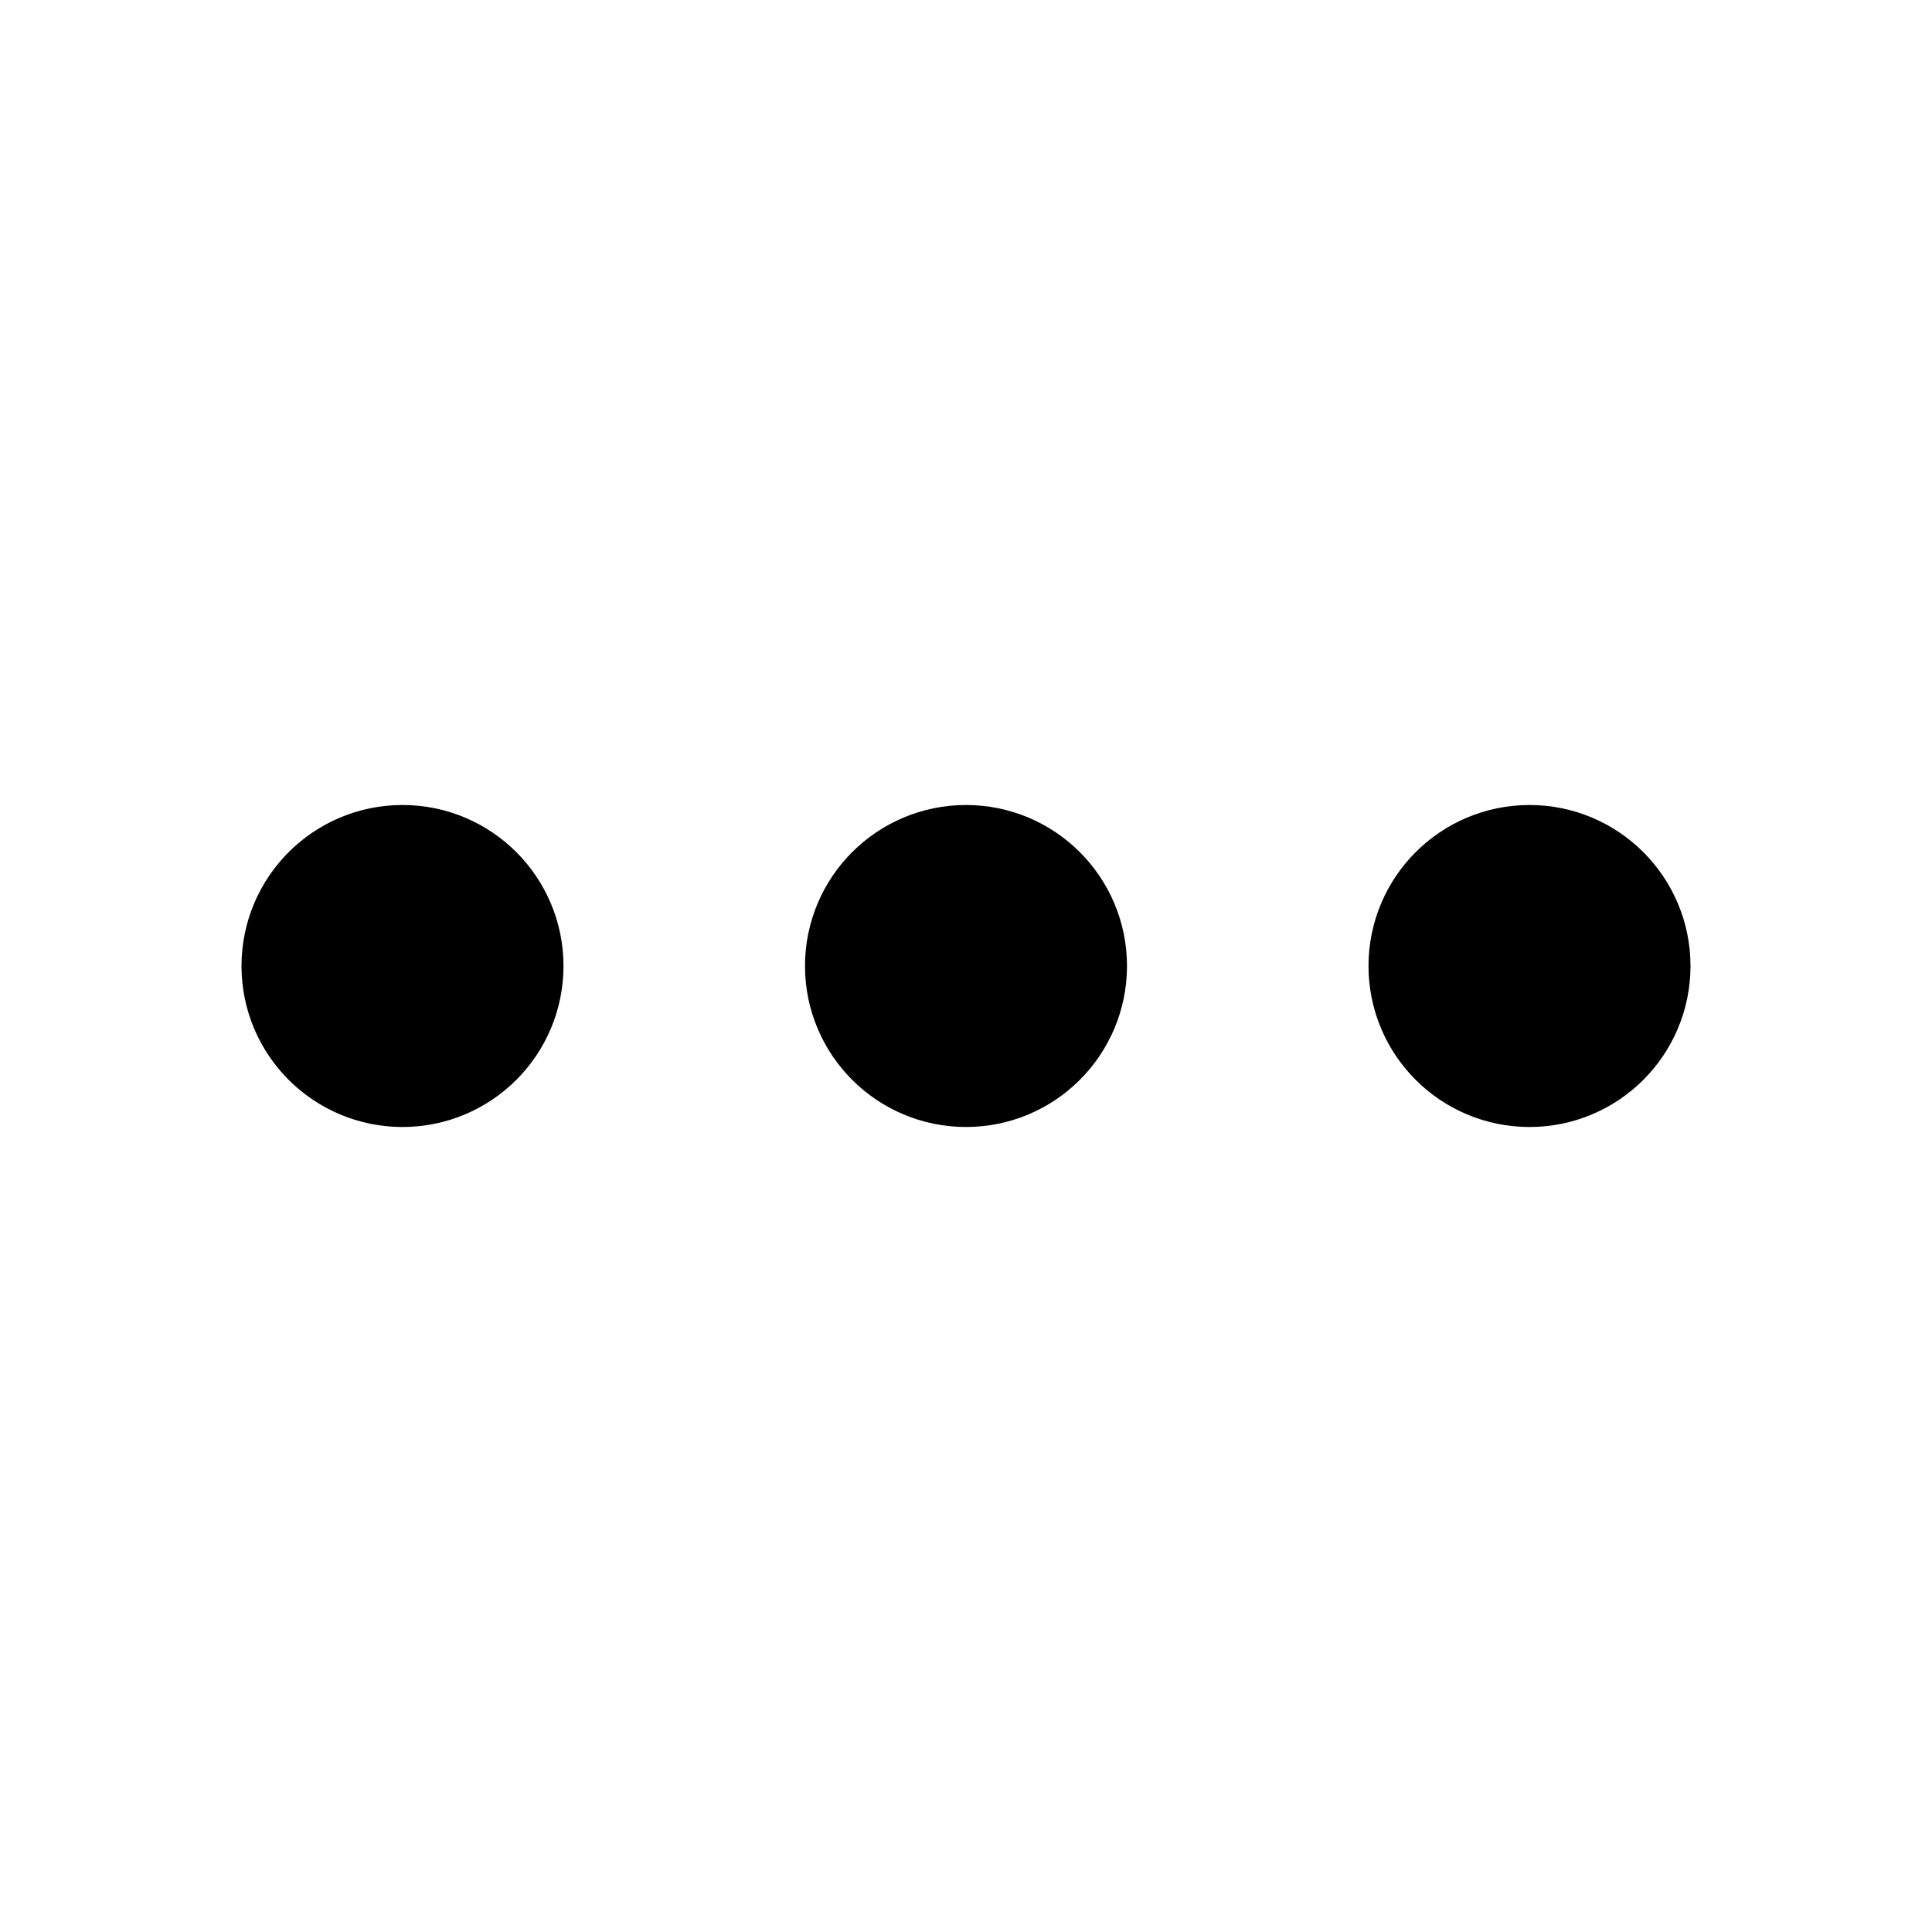
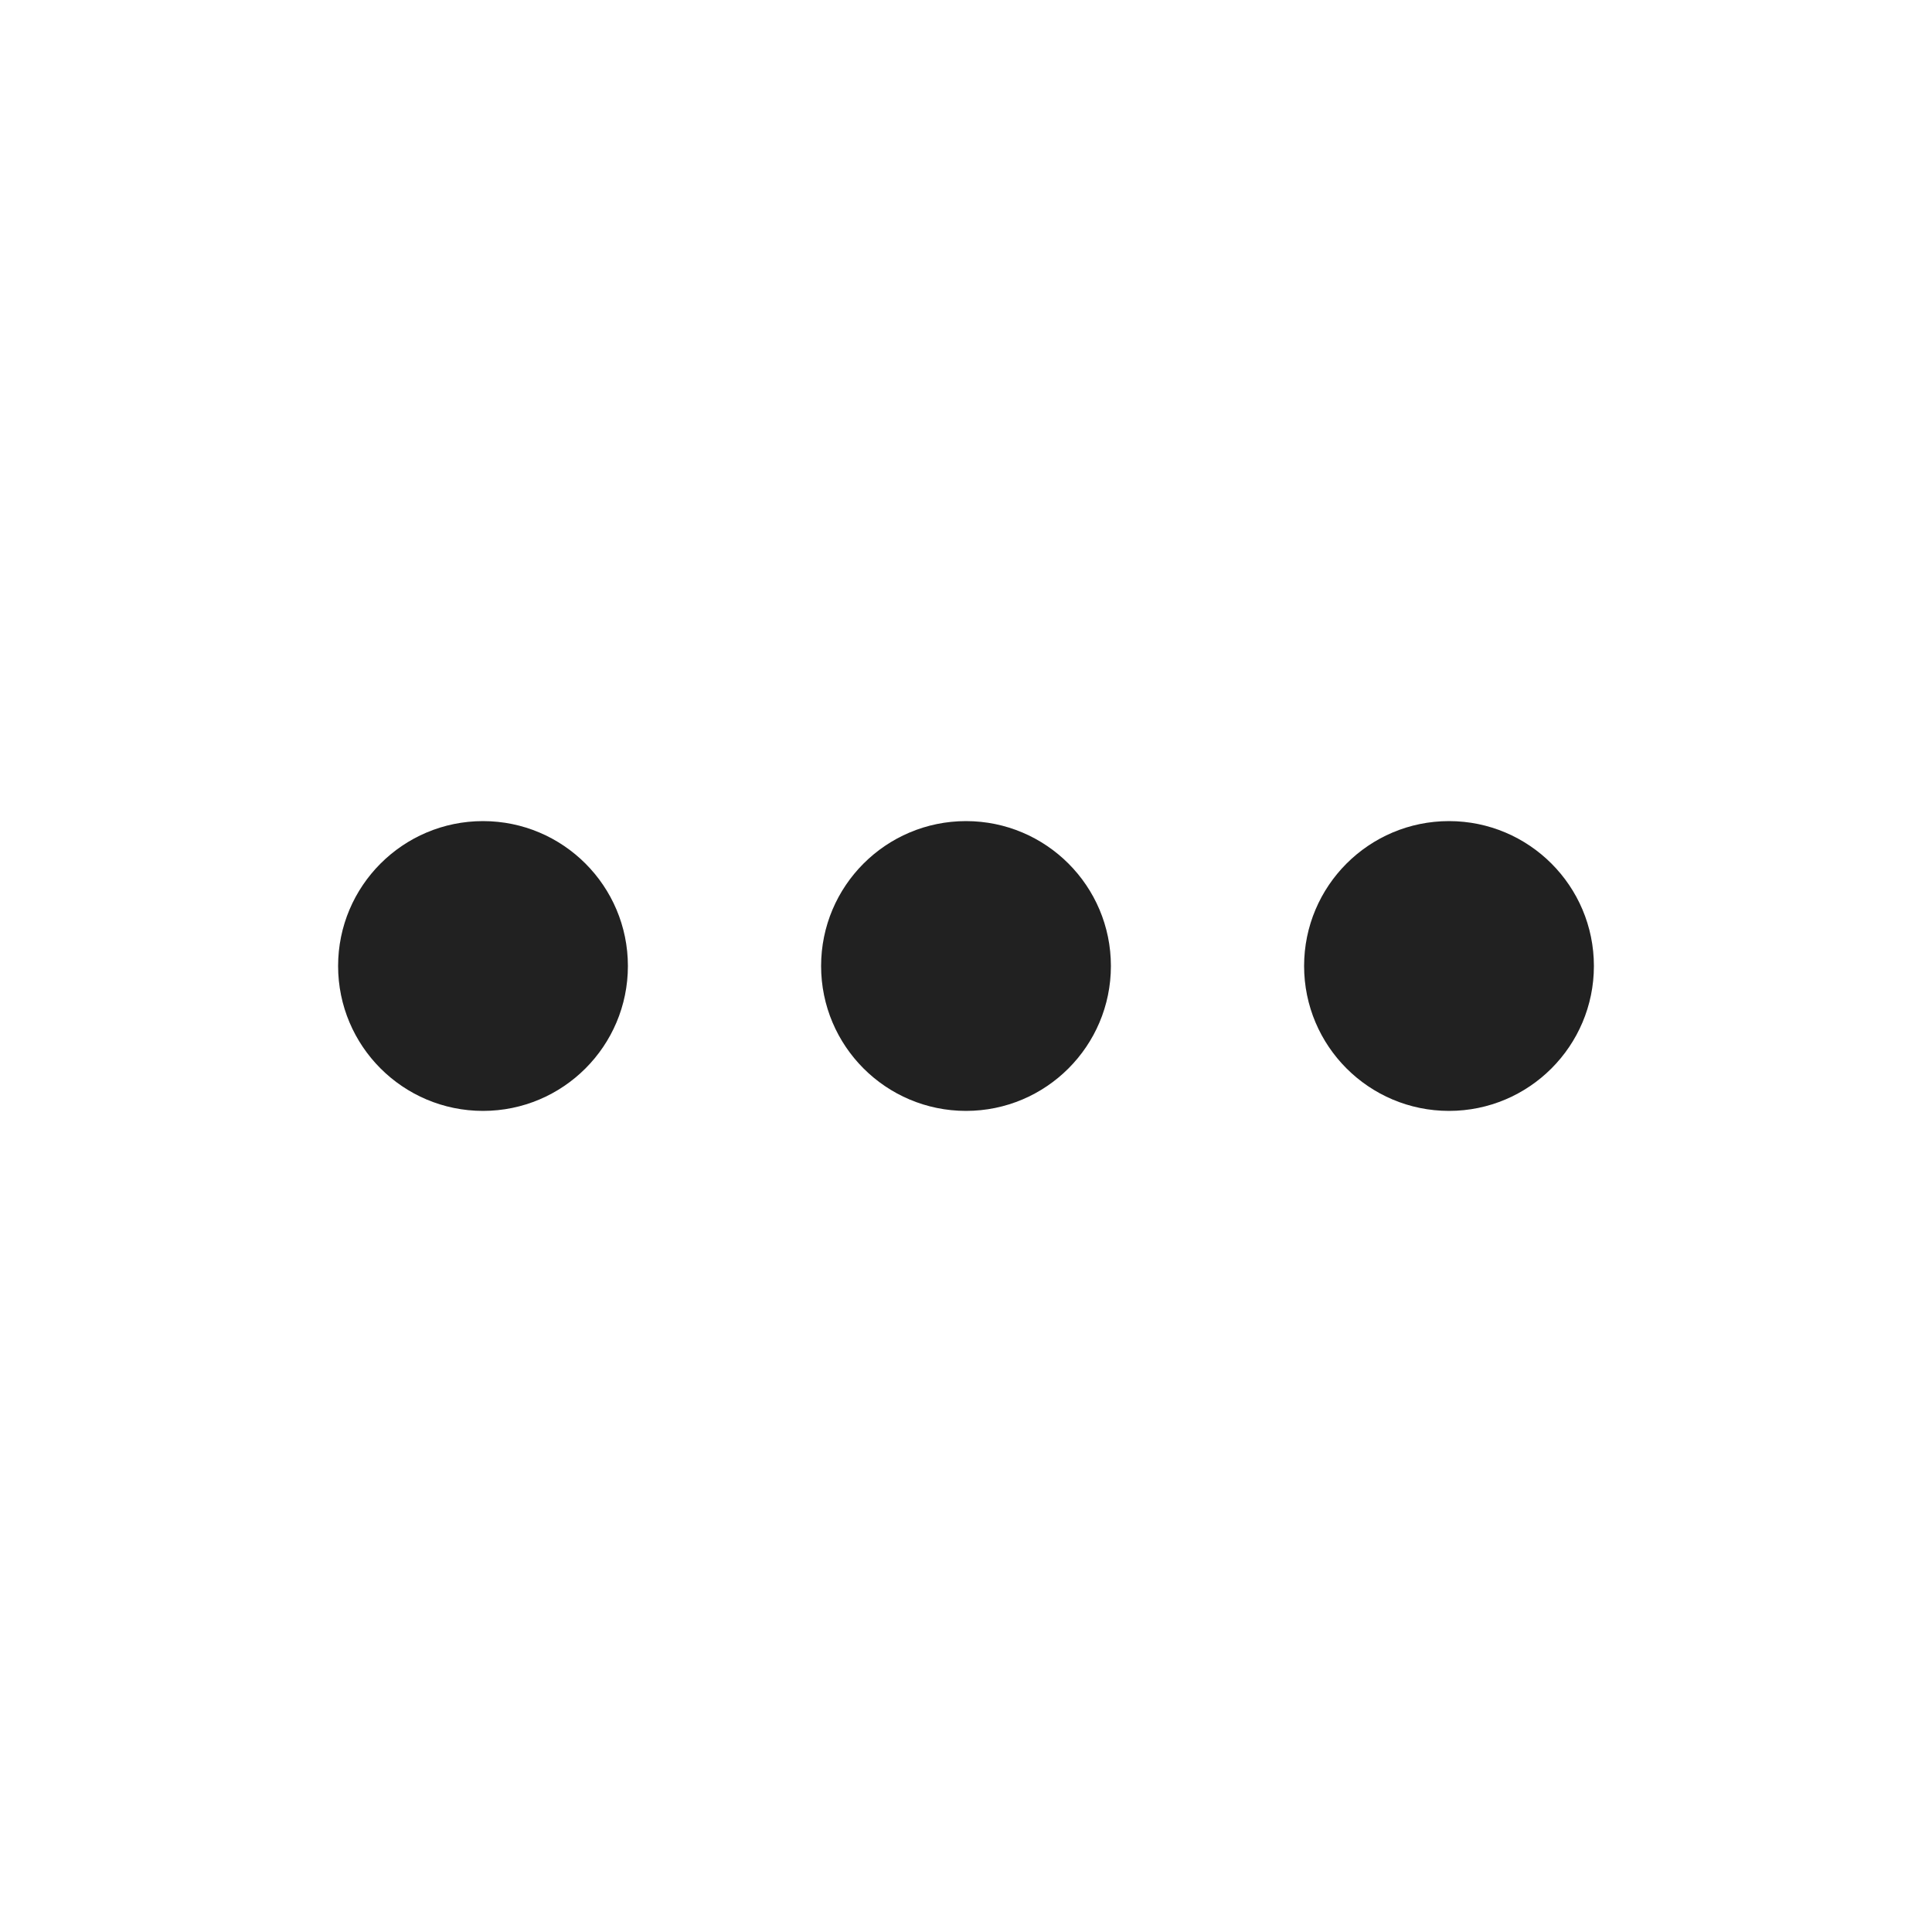
- <svg xmlns="http://www.w3.org/2000/svg" width="24" height="24" viewBox="0 0 24 24" fill="none" stroke="currentColor" stroke-width="2" stroke-linecap="round" stroke-linejoin="round">
-   <circle cx="12" cy="12" r="1" />
-   <circle cx="19" cy="12" r="1" />
-   <circle cx="5" cy="12" r="1" />
+ <svg xmlns="http://www.w3.org/2000/svg" width="20" height="20" viewBox="0 0 20 20" fill="none" stroke="#212121" stroke-width="0.5" stroke-linejoin="round" stroke-linecap="round">
+   <path d="M6.25 10C6.25 10.69 5.69 11.25 5 11.25C4.31 11.25 3.75 10.69 3.75 10C3.75 9.31 4.31 8.75 5 8.75C5.69 8.75 6.25 9.31 6.25 10ZM11.25 10C11.25 10.69 10.69 11.25 10 11.25C9.31 11.25 8.75 10.69 8.75 10C8.75 9.31 9.31 8.75 10 8.75C10.69 8.75 11.25 9.31 11.25 10ZM15 11.25C15.69 11.25 16.25 10.69 16.25 10C16.25 9.31 15.69 8.75 15 8.75C14.31 8.75 13.75 9.31 13.75 10C13.75 10.69 14.31 11.25 15 11.25Z" fill="#212121" />
</svg>
